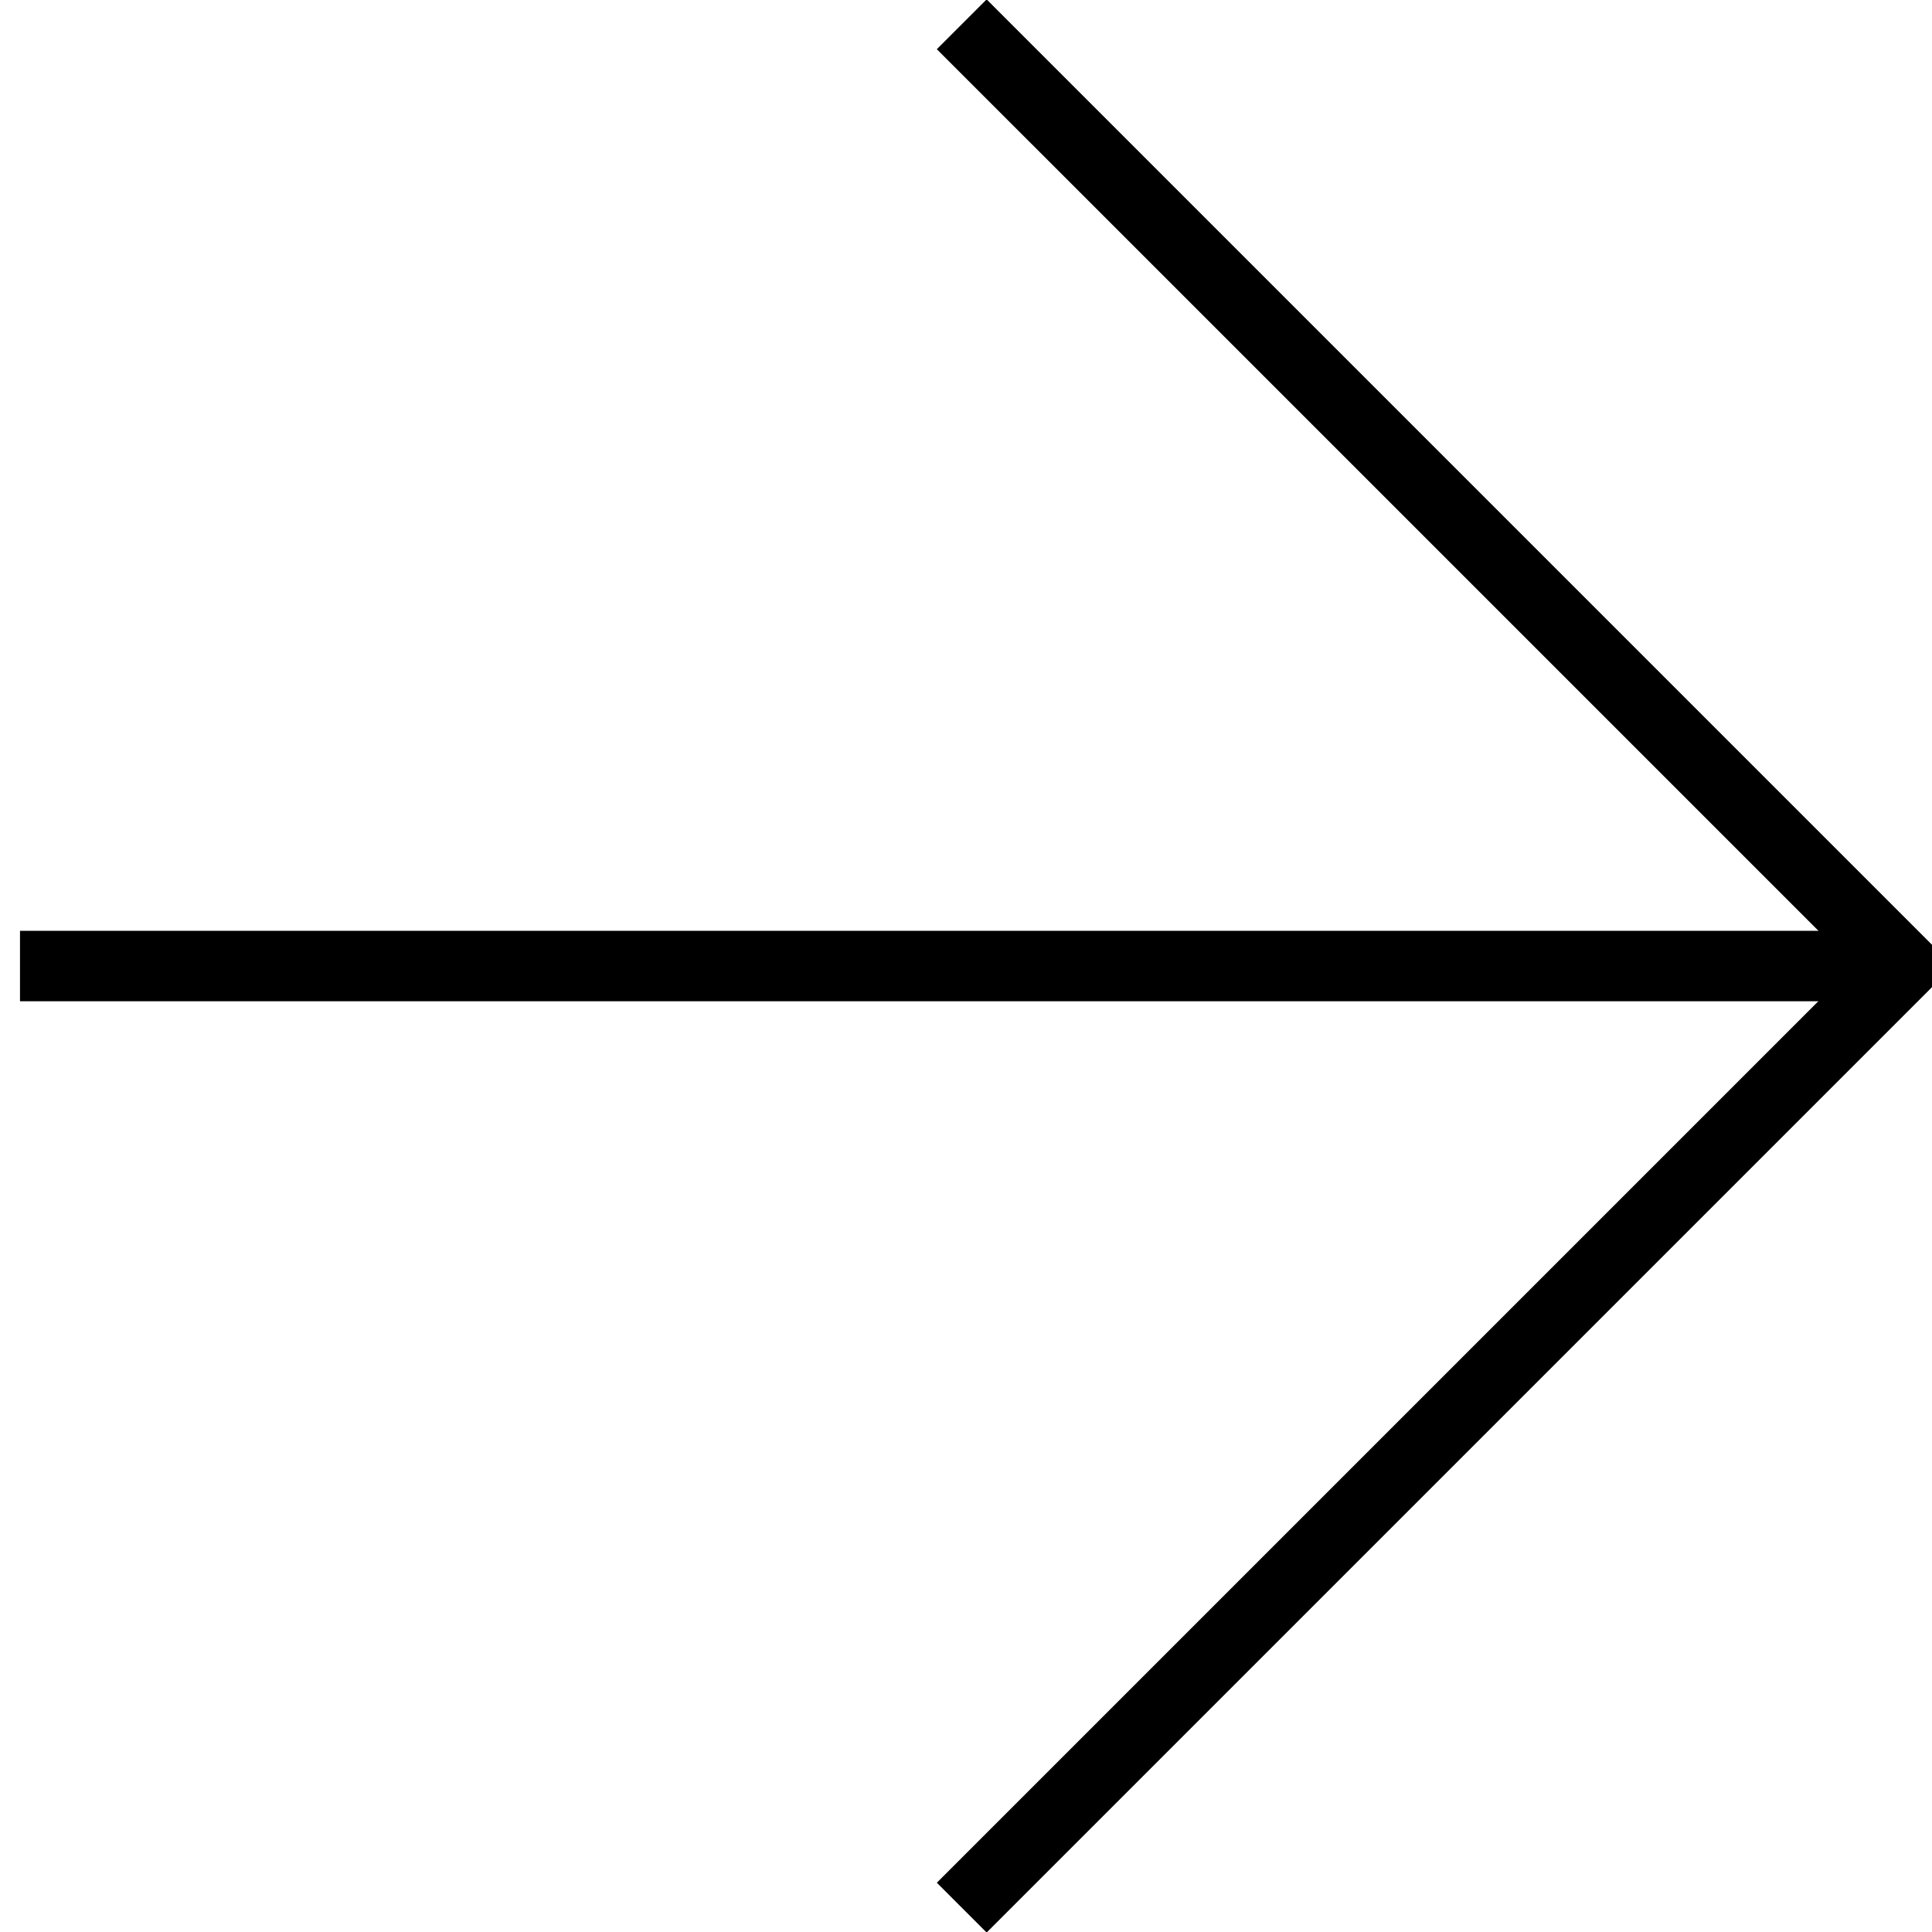
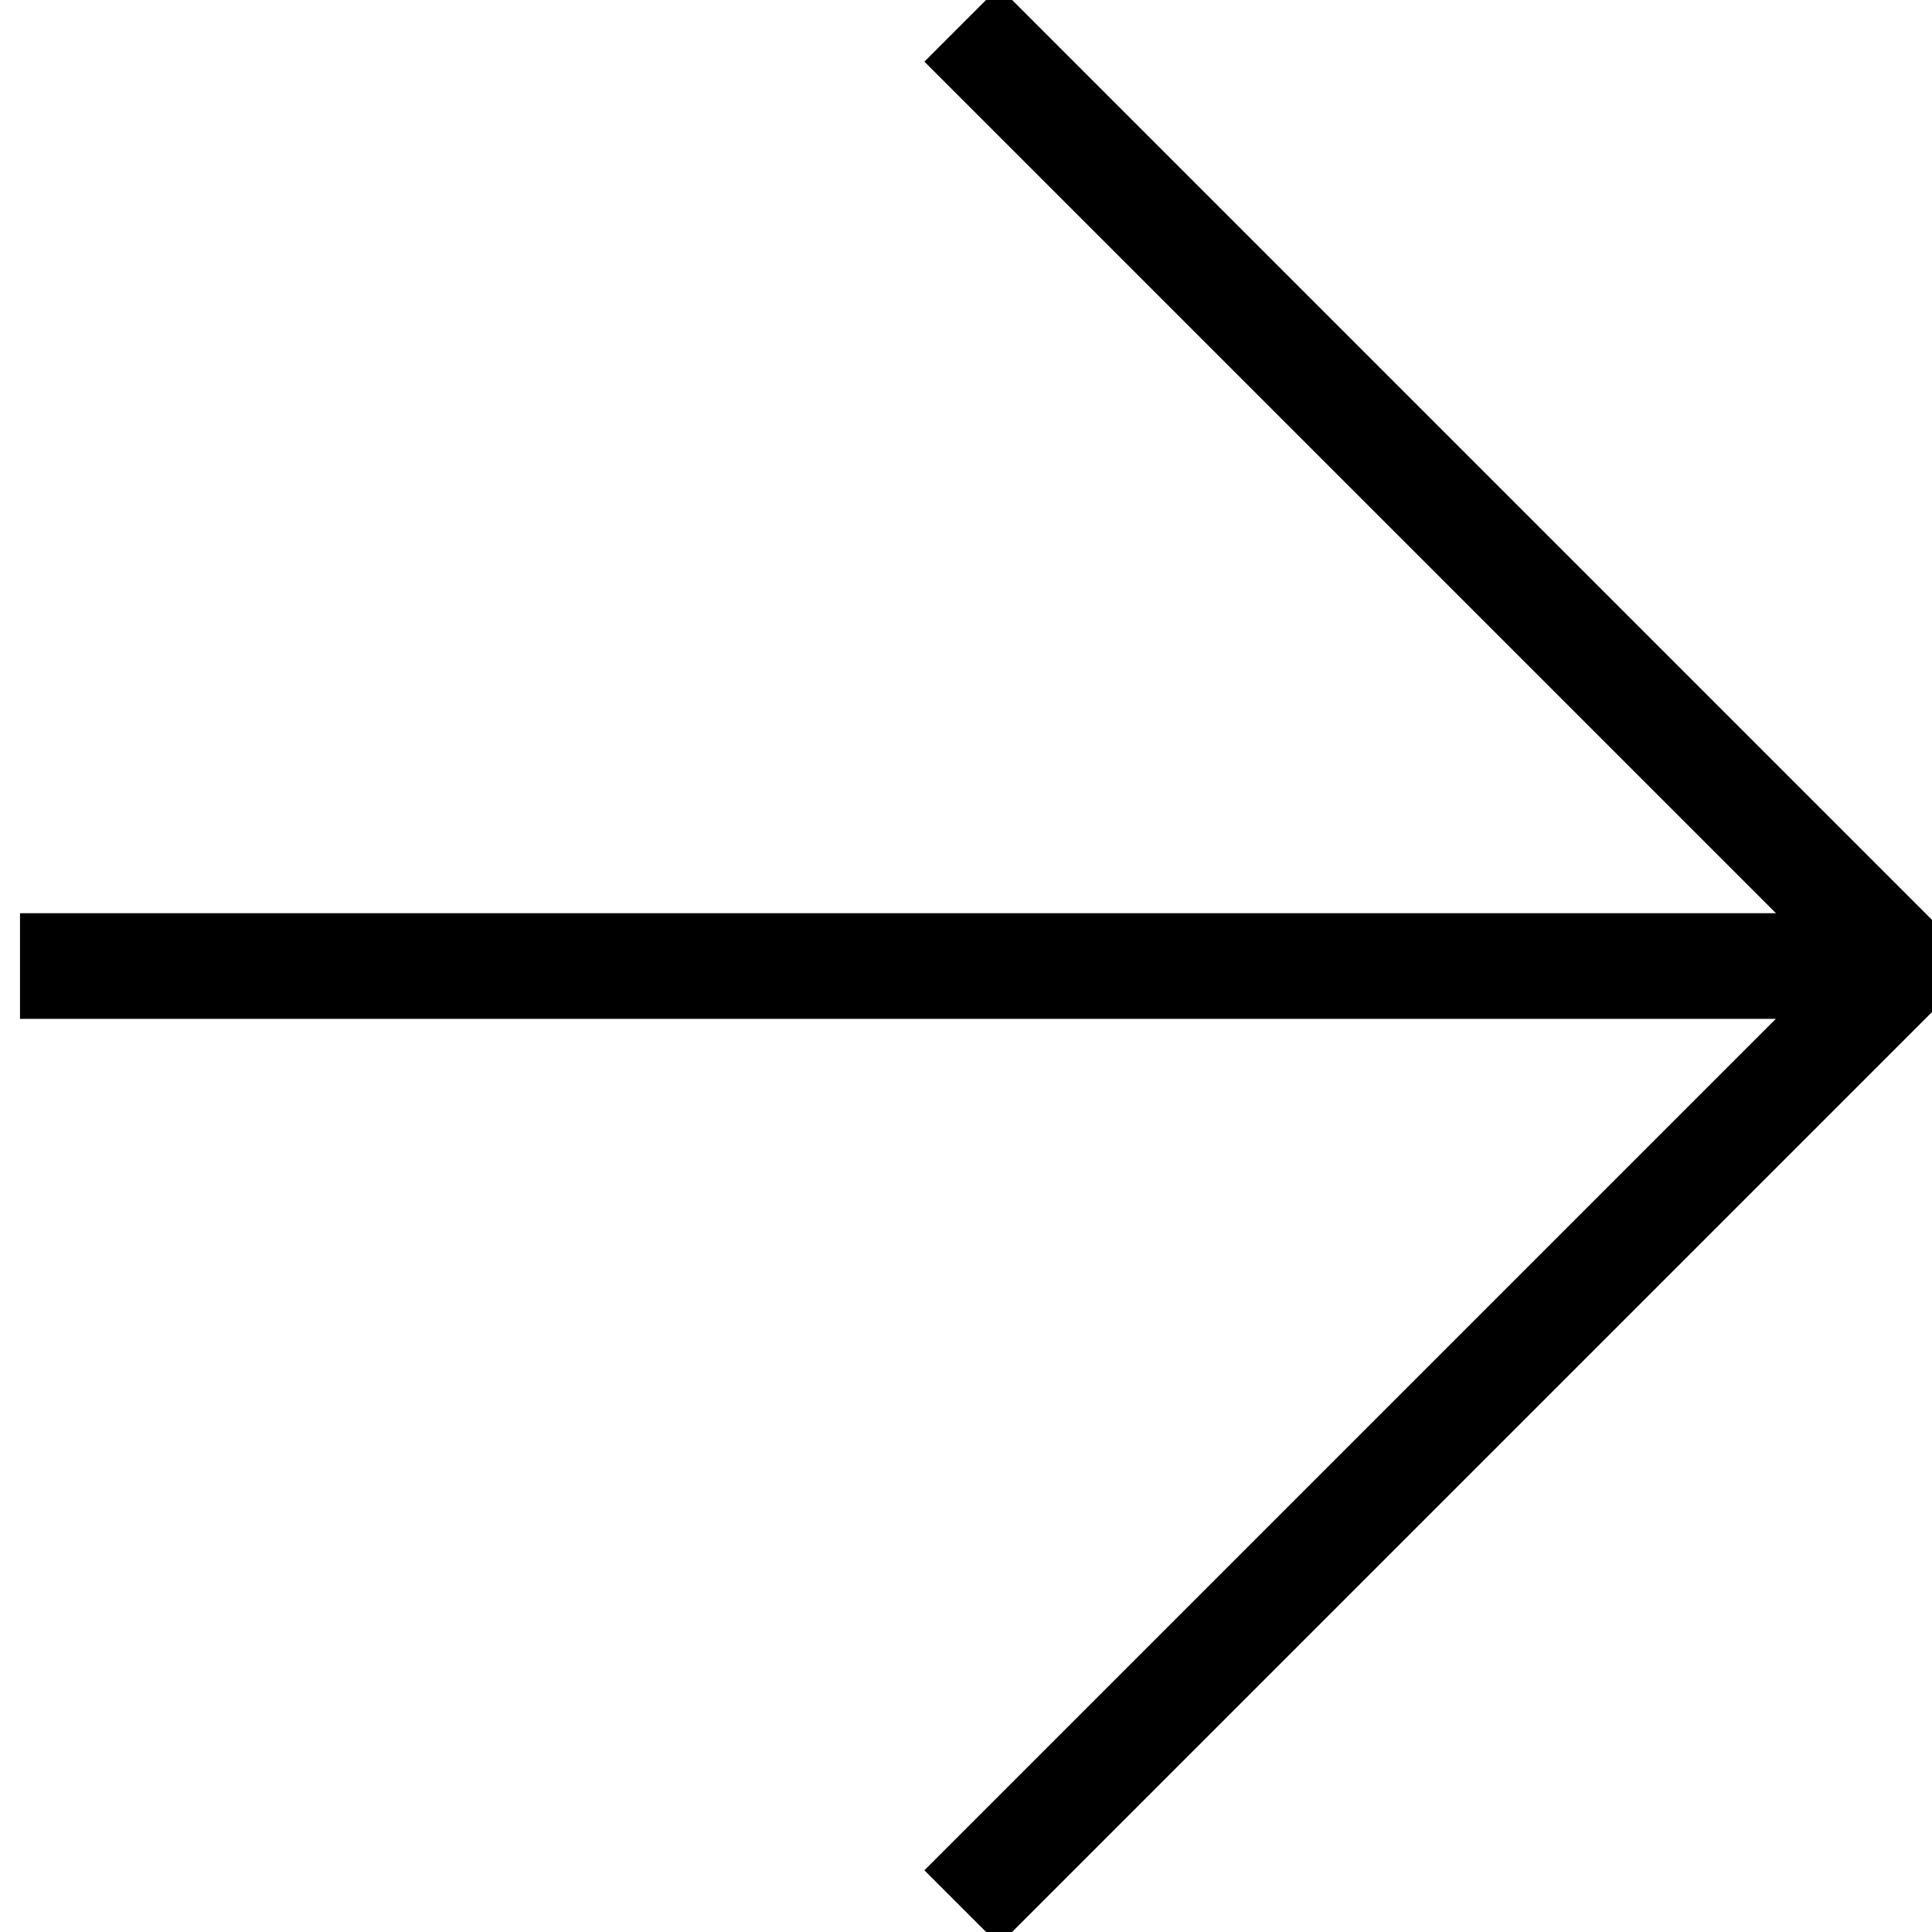
<svg xmlns="http://www.w3.org/2000/svg" width="27.431" height="27.431" viewBox="0 0 27.431 27.431">
-   <g fill="none" stroke="currentColor">
+   <g fill="none" stroke-width="1.5" stroke="currentColor">
    <path data-name="Path 87" d="M13.655.345l13.37 13.37-13.37 13.37" />
    <path data-name="Line 18" d="M.284 13.716h26.742" />
  </g>
</svg>
